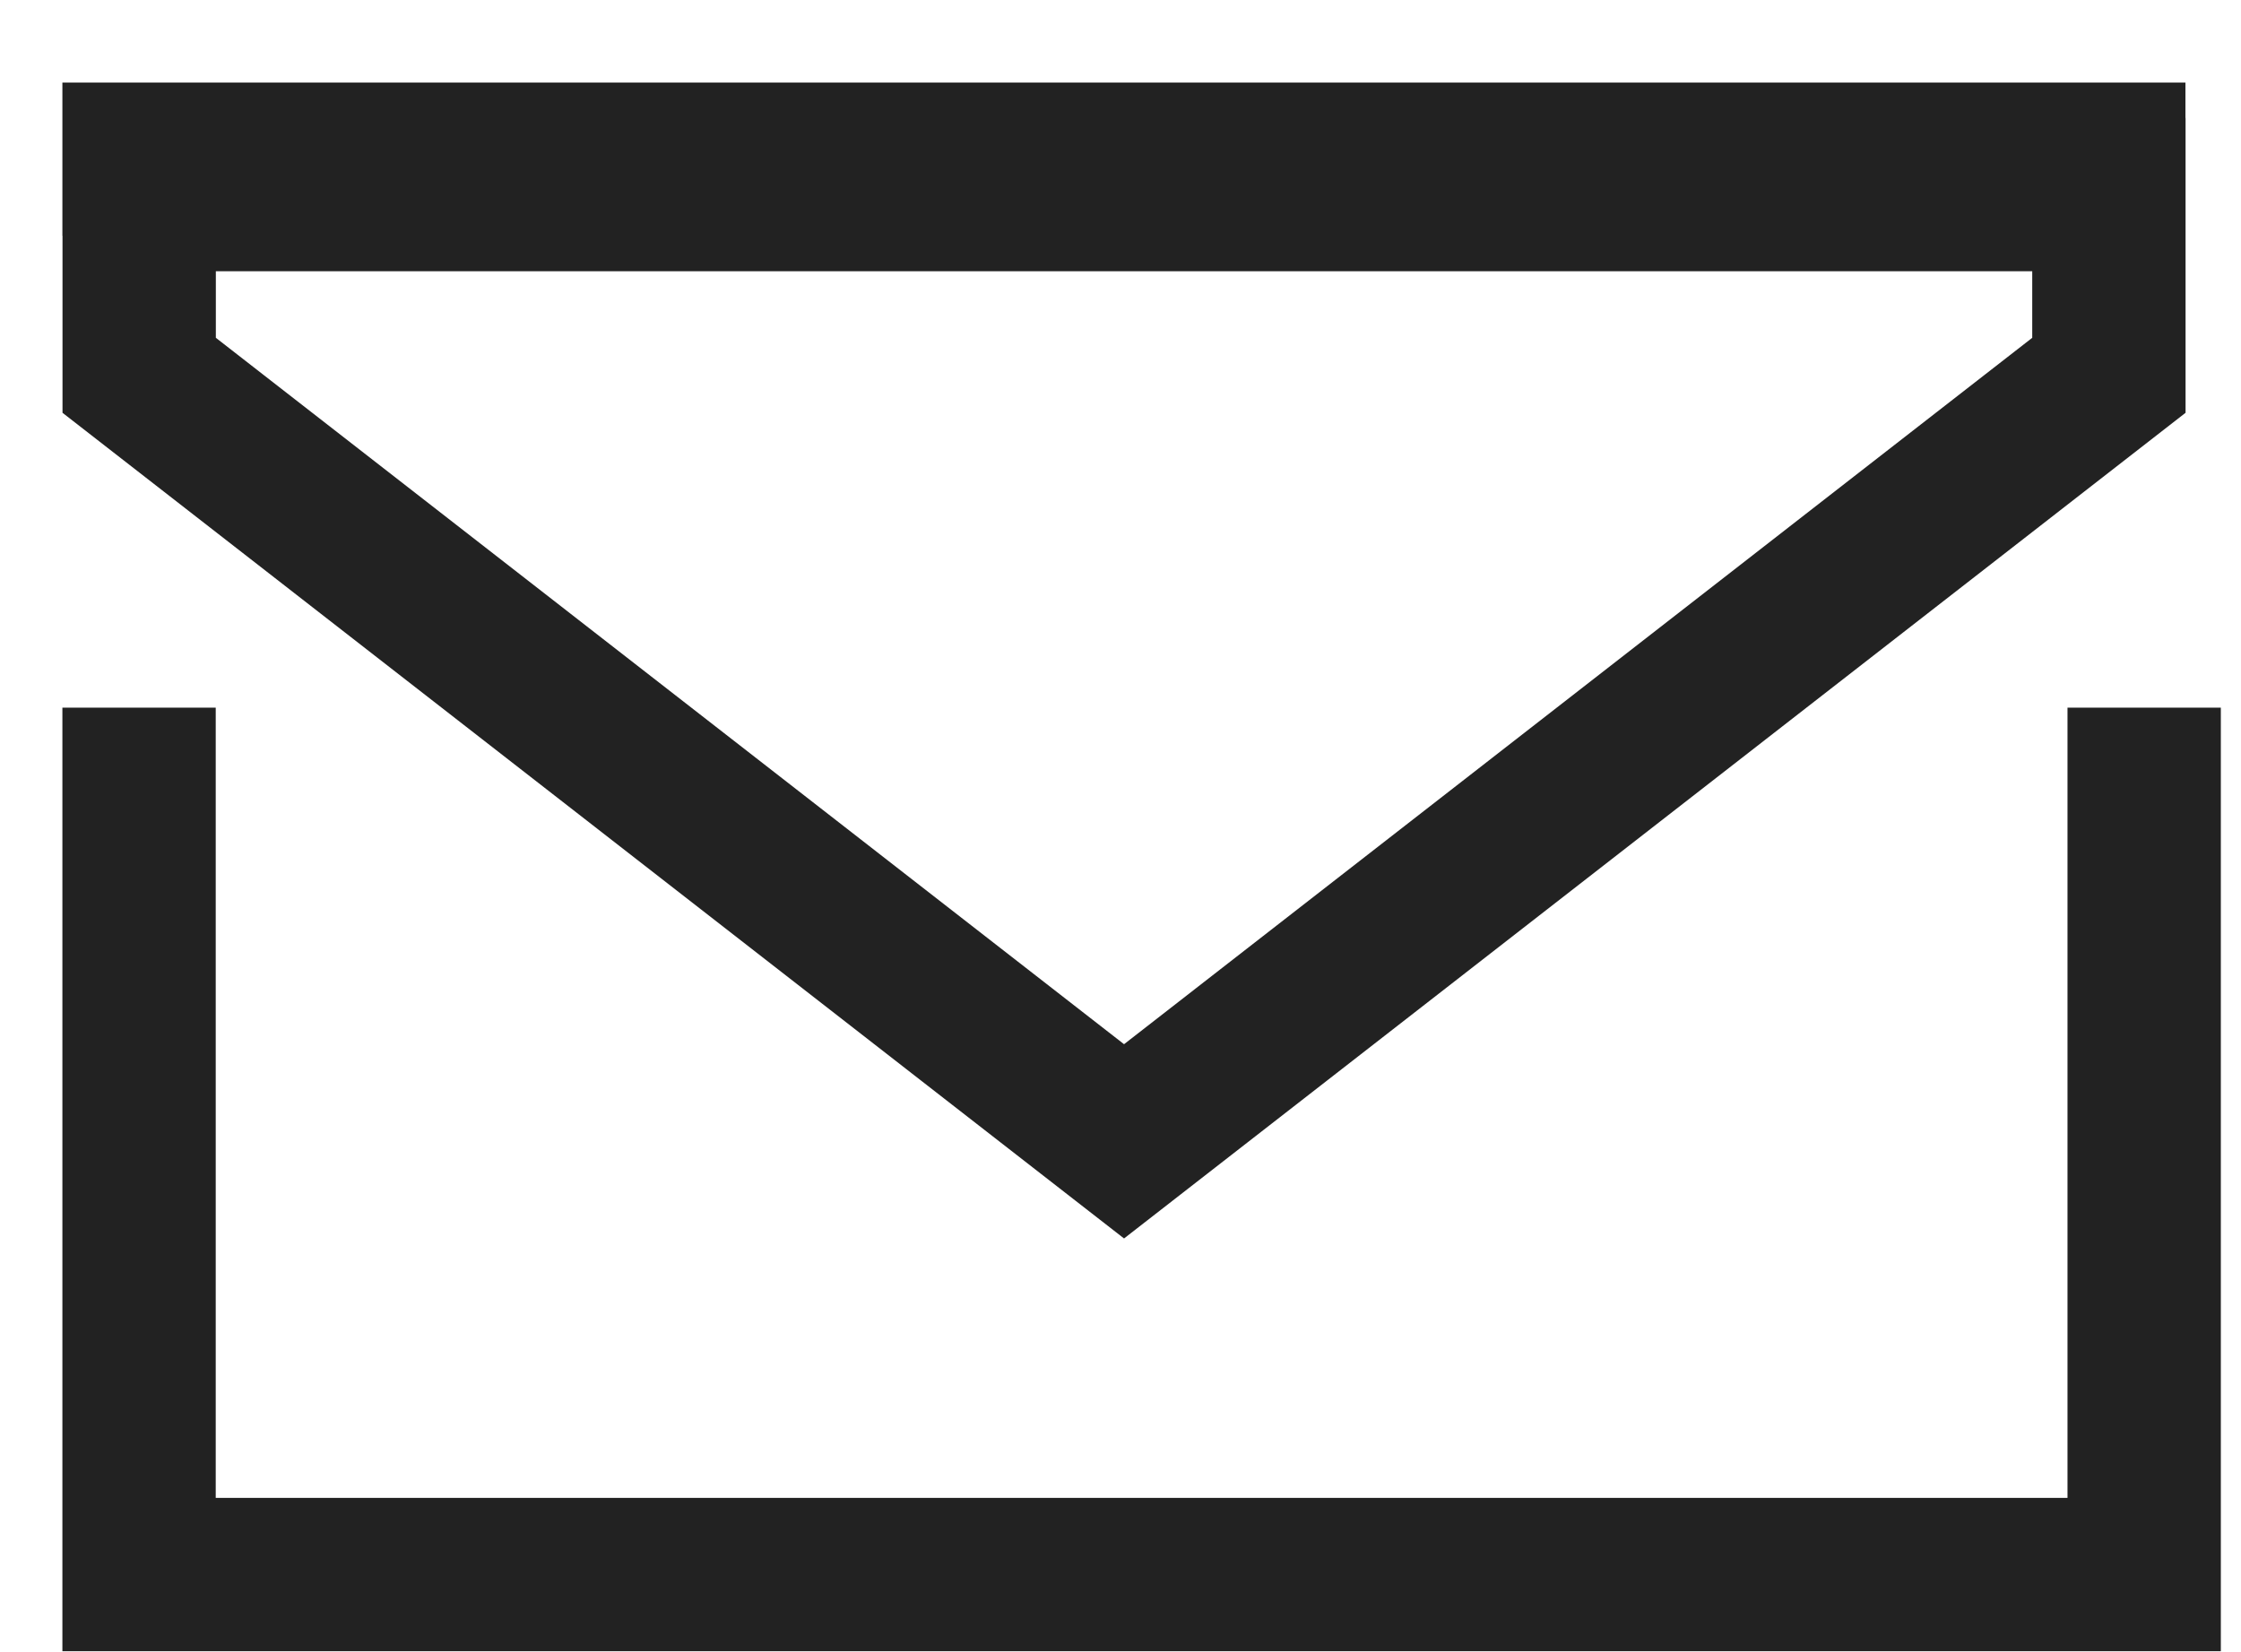
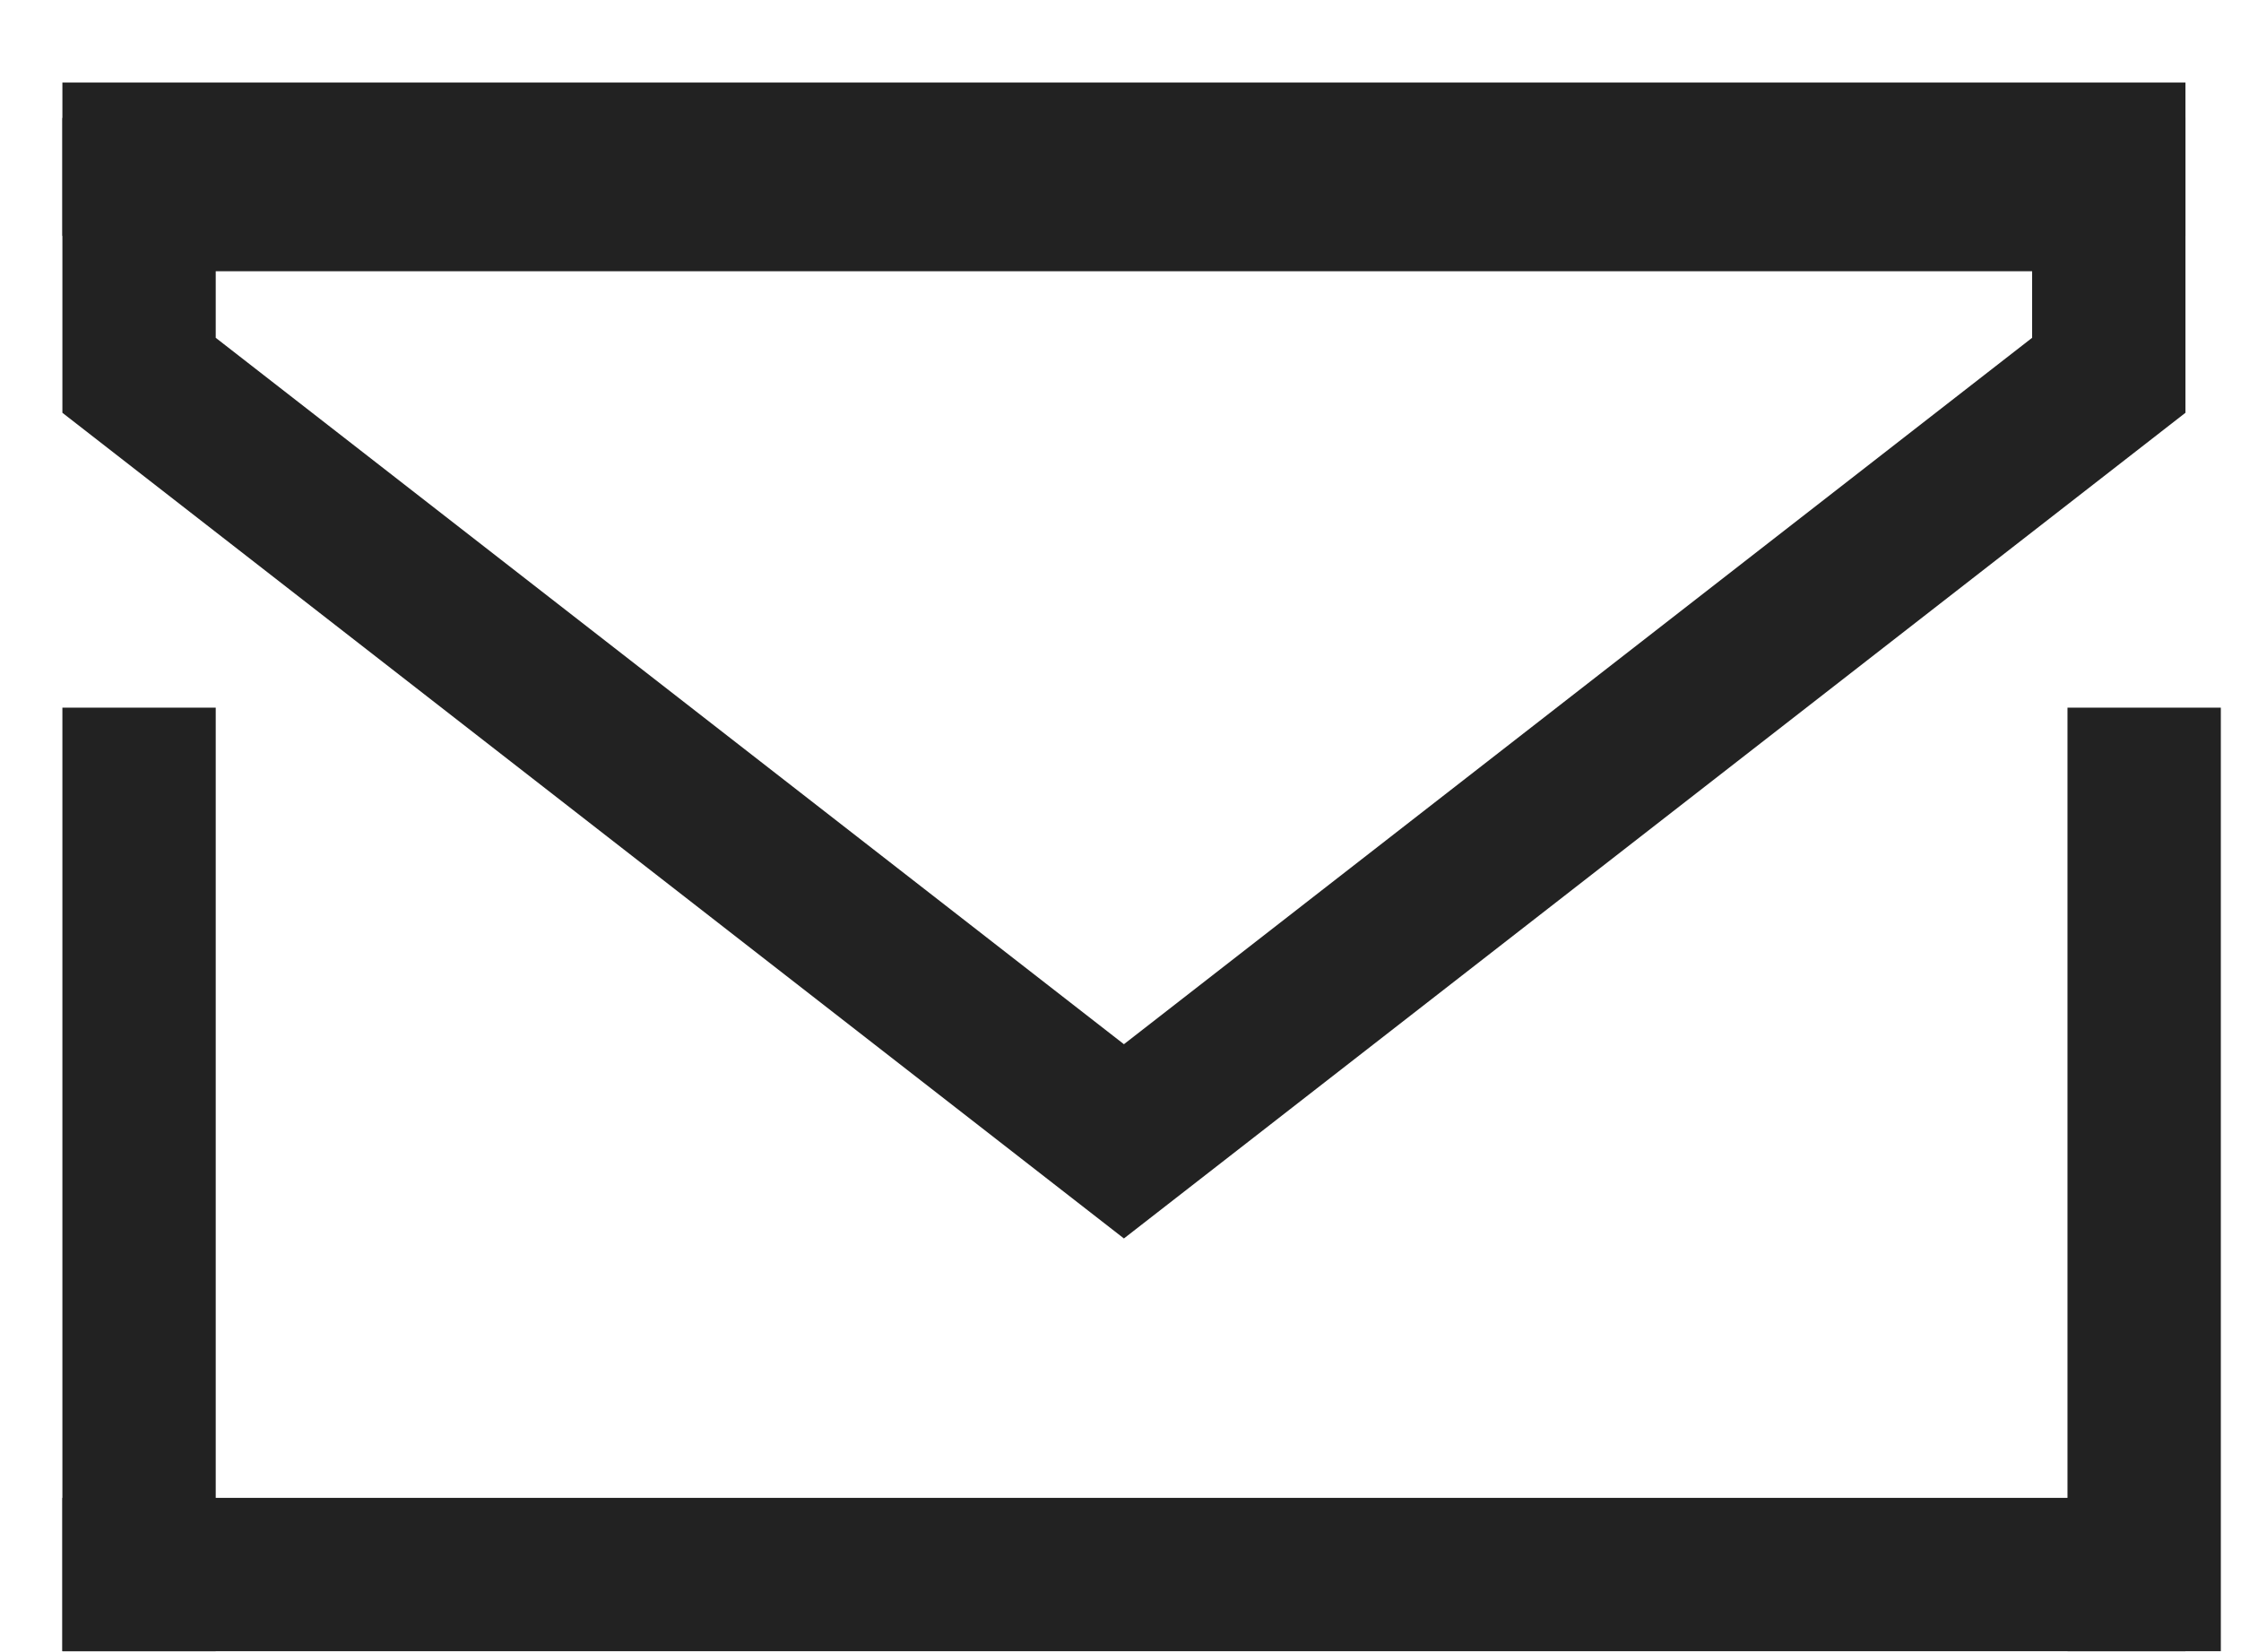
- <svg xmlns="http://www.w3.org/2000/svg" width="19" height="14" fill="none">
-   <path stroke="#222" stroke-width="1.3" d="M1.179 6v8m17-8v8m-17.65-.65h18m-18-12h18m-.649 1.832L9.53 9.677 1.18 3.182V1.65h16.7v1.532z" />
+ <svg xmlns="http://www.w3.org/2000/svg" width="19" height="14" viewBox="0 0 19 14" fill="none">
+   <line x1="1.179" y1="6" x2="1.179" y2="14" stroke="#222222" stroke-width="1.3" />
+   <line x1="18.179" y1="6" x2="18.179" y2="14" stroke="#222222" stroke-width="1.3" />
+   <line x1="0.529" y1="13.35" x2="18.529" y2="13.35" stroke="#222222" stroke-width="1.3" />
+   <line x1="0.529" y1="1.35" x2="18.529" y2="1.35" stroke="#222222" stroke-width="1.3" />
+   <path d="M17.879 3.182L9.529 9.677L1.179 3.182V1.65H4.029L9.529 1.65H14.529H17.879V3.182Z" stroke="#222222" stroke-width="1.3" />
</svg>
